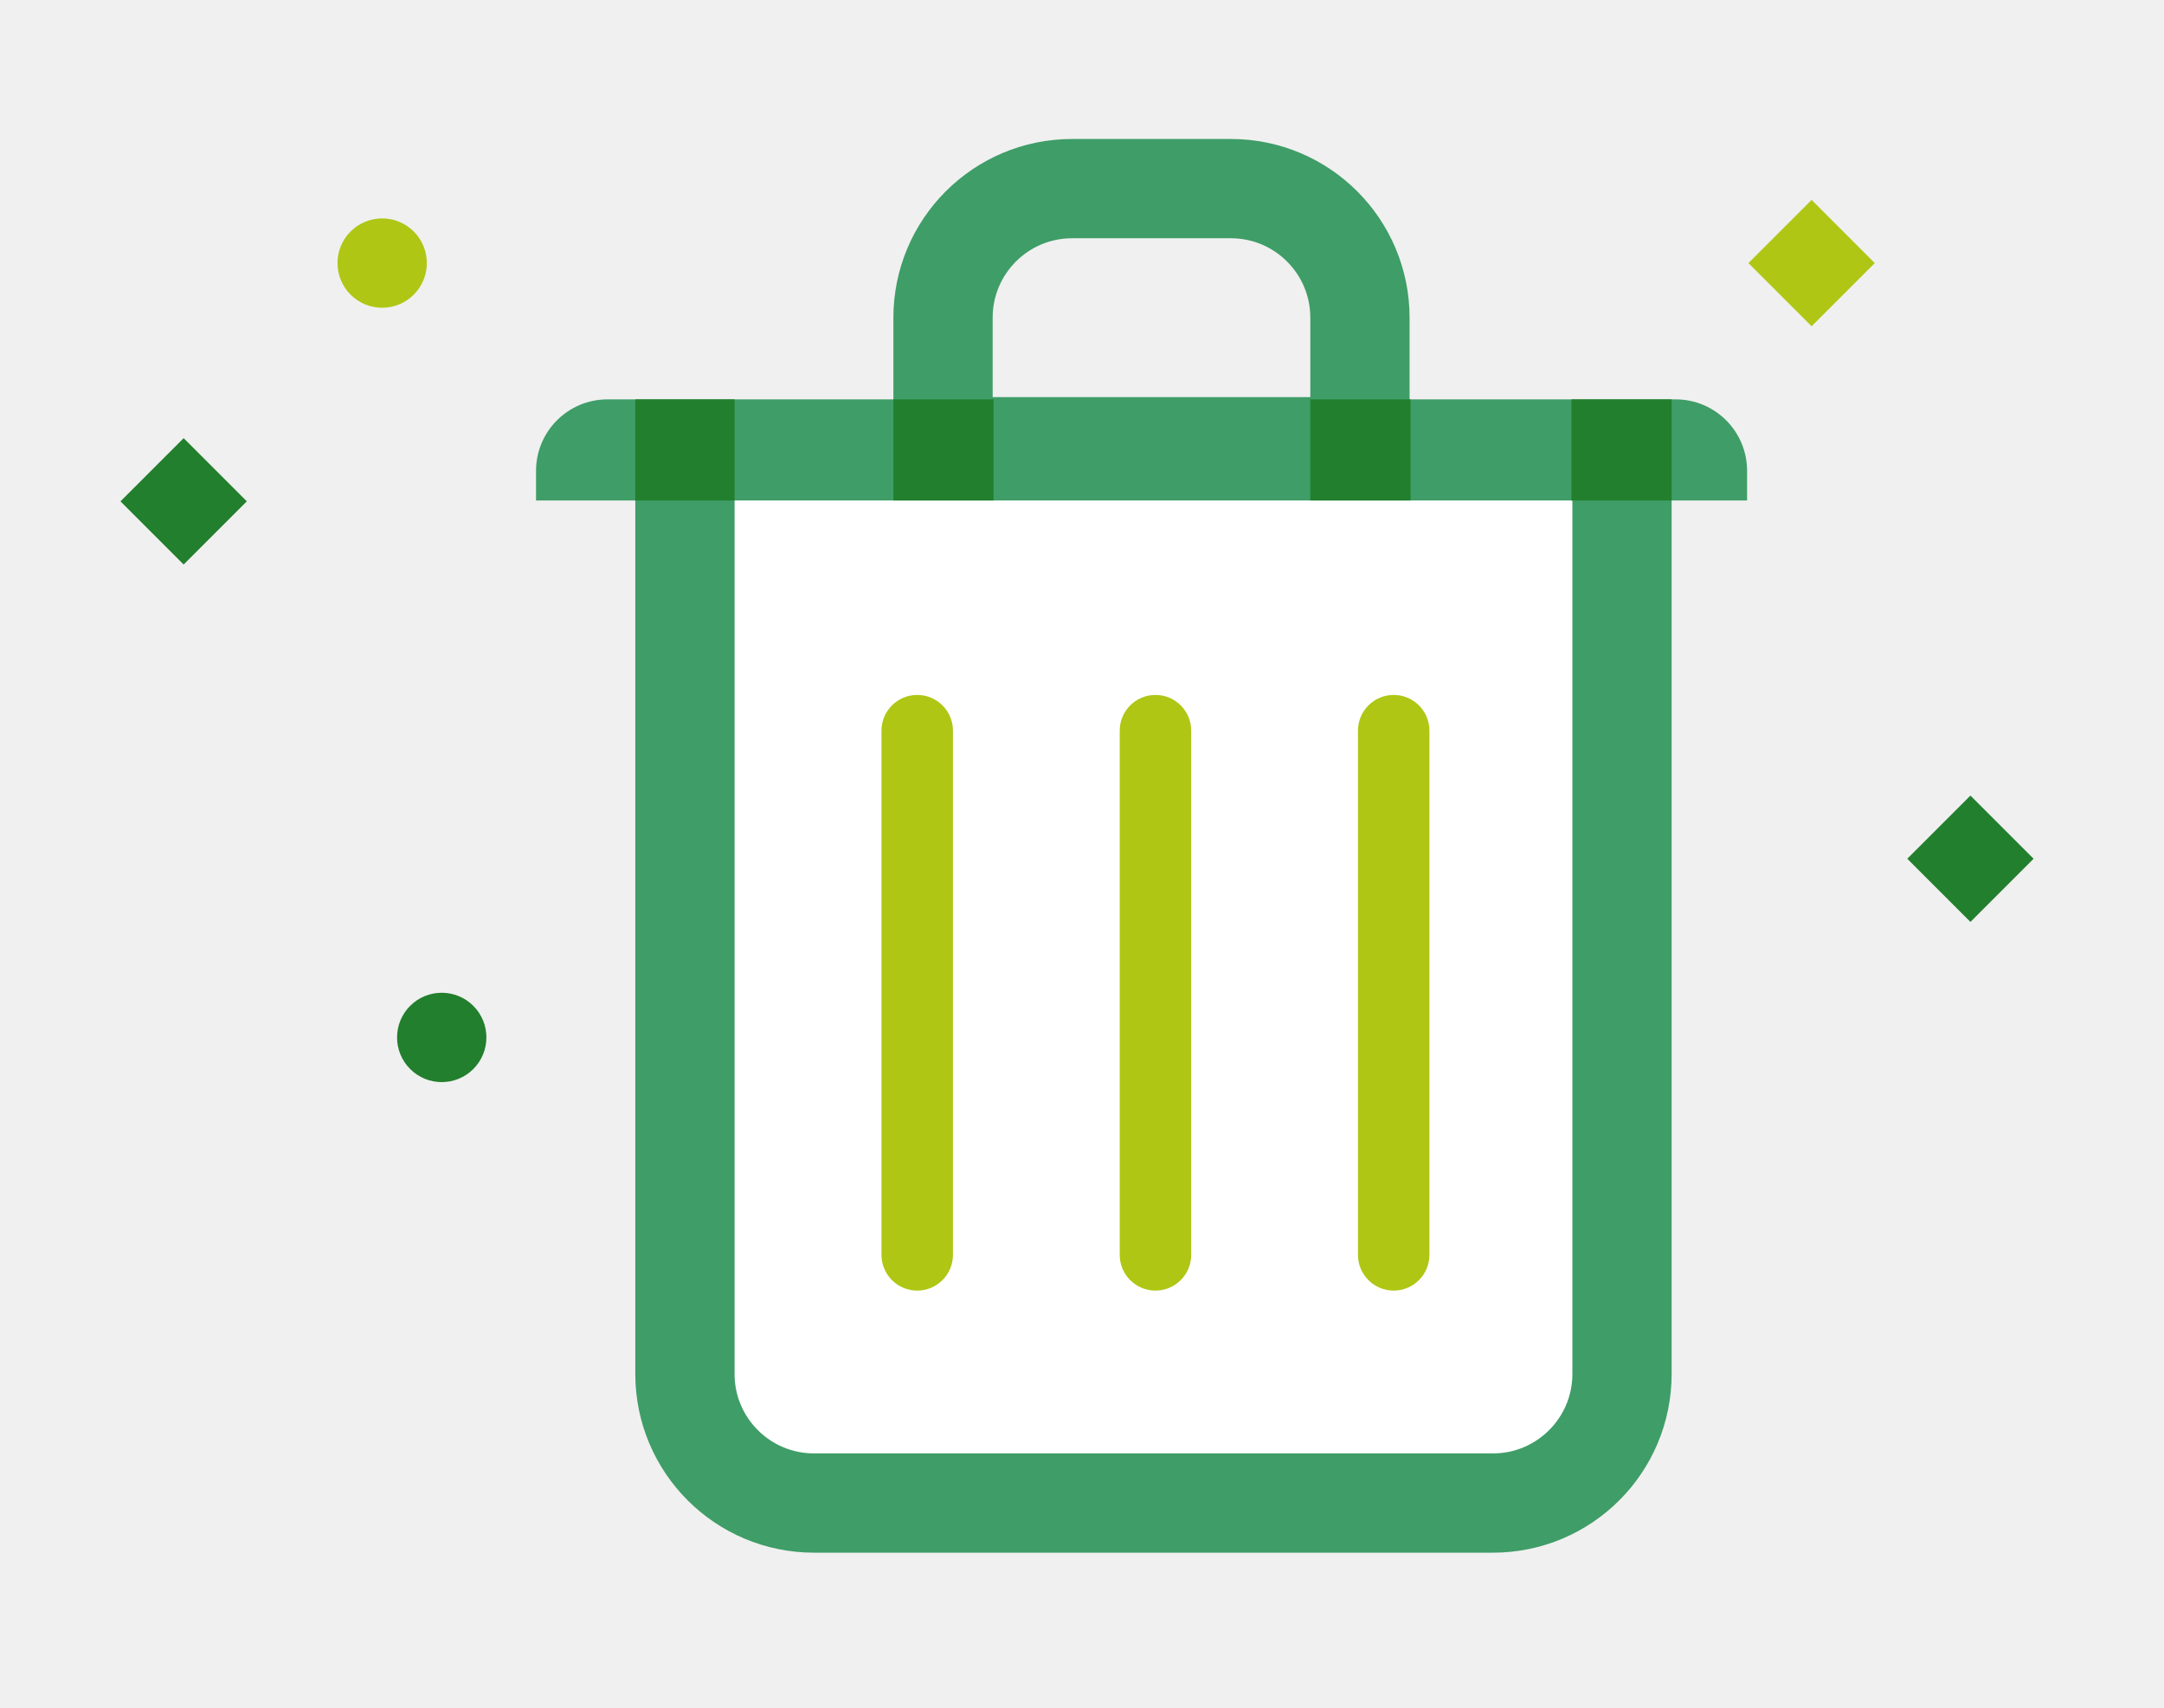
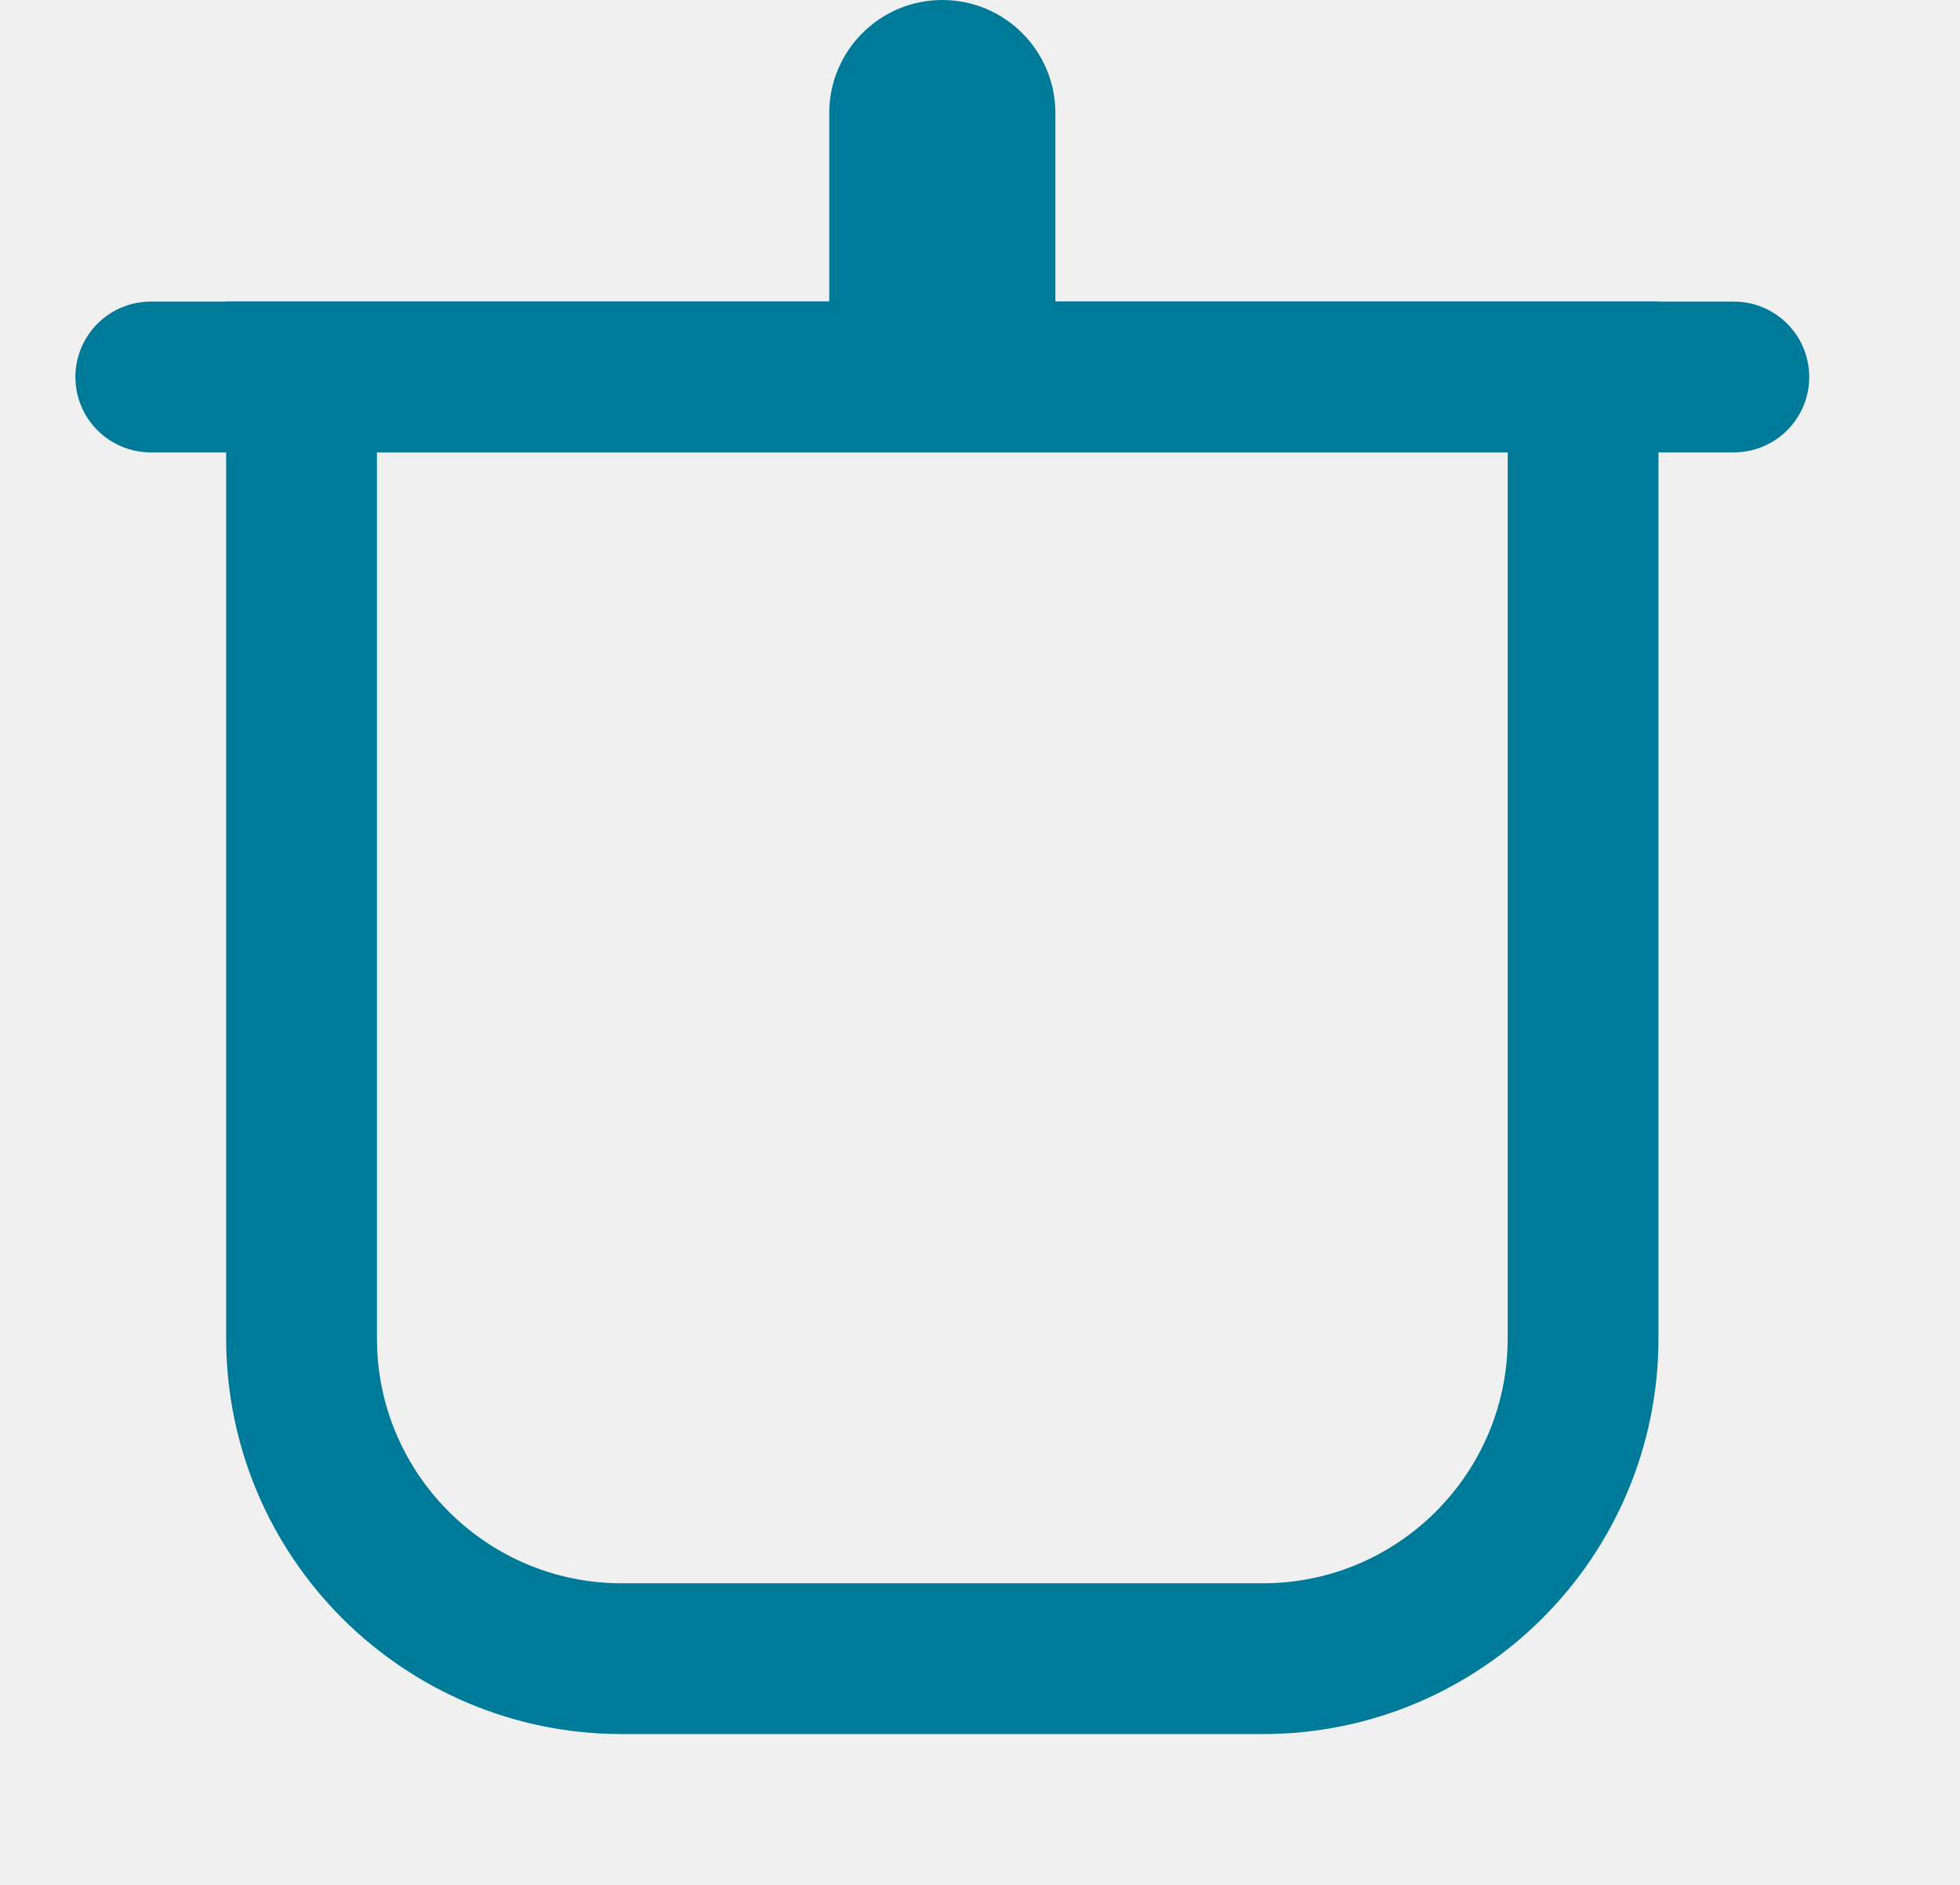
- <svg xmlns="http://www.w3.org/2000/svg" width="109" height="86" viewBox="0 0 109 86">
-   <g fill="none" fill-rule="evenodd" transform="translate(6 7)">
-     <path fill="#FFF" stroke="#3F9D67" stroke-width="5" d="M69.2 68.7H35c-1.795 0-3.42-.728-4.596-1.904C29.228 65.62 28.5 63.995 28.5 62.2V15.7h47.2v46.5c0 1.795-.728 3.42-1.904 4.596C72.62 67.972 70.995 68.7 69.2 68.7z" />
-     <path fill="#227F2D" d="M1 16H5.5V20.5H1z" transform="rotate(-45 3.25 18.25)" />
-     <path fill="#227F2D" d="M91 34H95.5V38.5H91z" transform="rotate(-45 93.25 36.25)" />
-     <path fill="#AFC614" d="M83 4H87.5V8.5H83z" transform="rotate(-45 85.25 6.25)" />
-     <rect width="4.5" height="4.5" x="11" y="4" fill="#AFC614" rx="2.25" transform="rotate(-45 13.25 6.25)" />
-     <rect width="4.5" height="4.5" x="14" y="43" fill="#227F2D" rx="2.25" transform="rotate(-45 16.25 45.25)" />
-     <path fill="#3F9D67" d="M24.6 13.114h53.8c1.988 0 3.6 1.611 3.6 3.6v1.492H21v-1.492c0-1.989 1.612-3.6 3.6-3.6z" />
-     <path stroke="#3F9D67" stroke-width="5" d="M48 2.5h8c1.795 0 3.42.728 4.596 1.904C61.772 5.58 62.5 7.205 62.5 9v6.5h-21V9c0-1.795.728-3.42 1.904-4.596C44.58 3.228 46.205 2.5 48 2.5z" />
-     <rect width="30" height="3.6" x="25.2" y="41.2" fill="#AFC614" rx="1.8" transform="rotate(90 40.2 43)" />
-     <rect width="30" height="3.6" x="37.2" y="41.2" fill="#AFC614" rx="1.8" transform="rotate(90 52.2 43)" />
-     <rect width="30" height="3.6" x="49.2" y="41.2" fill="#AFC614" rx="1.8" transform="rotate(90 64.2 43)" />
-     <path fill="#227F2D" d="M26 13.114L31 13.114 31 18.206 26 18.206zM73.153 13.114L78.2 13.114 78.2 18.206 73.153 18.206zM60 13.114L65.047 13.114 65.047 18.206 60 18.206zM39 13.114L44.047 13.114 44.047 18.206 39 18.206z" />
-   </g>
+ <svg xmlns="http://www.w3.org/2000/svg" width="26" height="25">
+   <path fill="none" fill-rule="evenodd" stroke="#007A99" stroke-width="2" d="M16.75 22h-8.5C5.903 22 4 20.097 4 17.75V5h17v12.75c0 2.347-1.903 4.25-4.25 4.25z" />
+   <path fill="none" fill-rule="evenodd" stroke="#007A99" stroke-linecap="round" stroke-width="2" d="M2 5h21" />
+   <path fill="#007A99" fill-rule="evenodd" d="M12.5 0c.828 0 1.5.672 1.5 1.5v3c0 .828-.672 1.5-1.5 1.5S11 5.328 11 4.5v-3c0-.828.672-1.5 1.5-1.5z" />
</svg>
